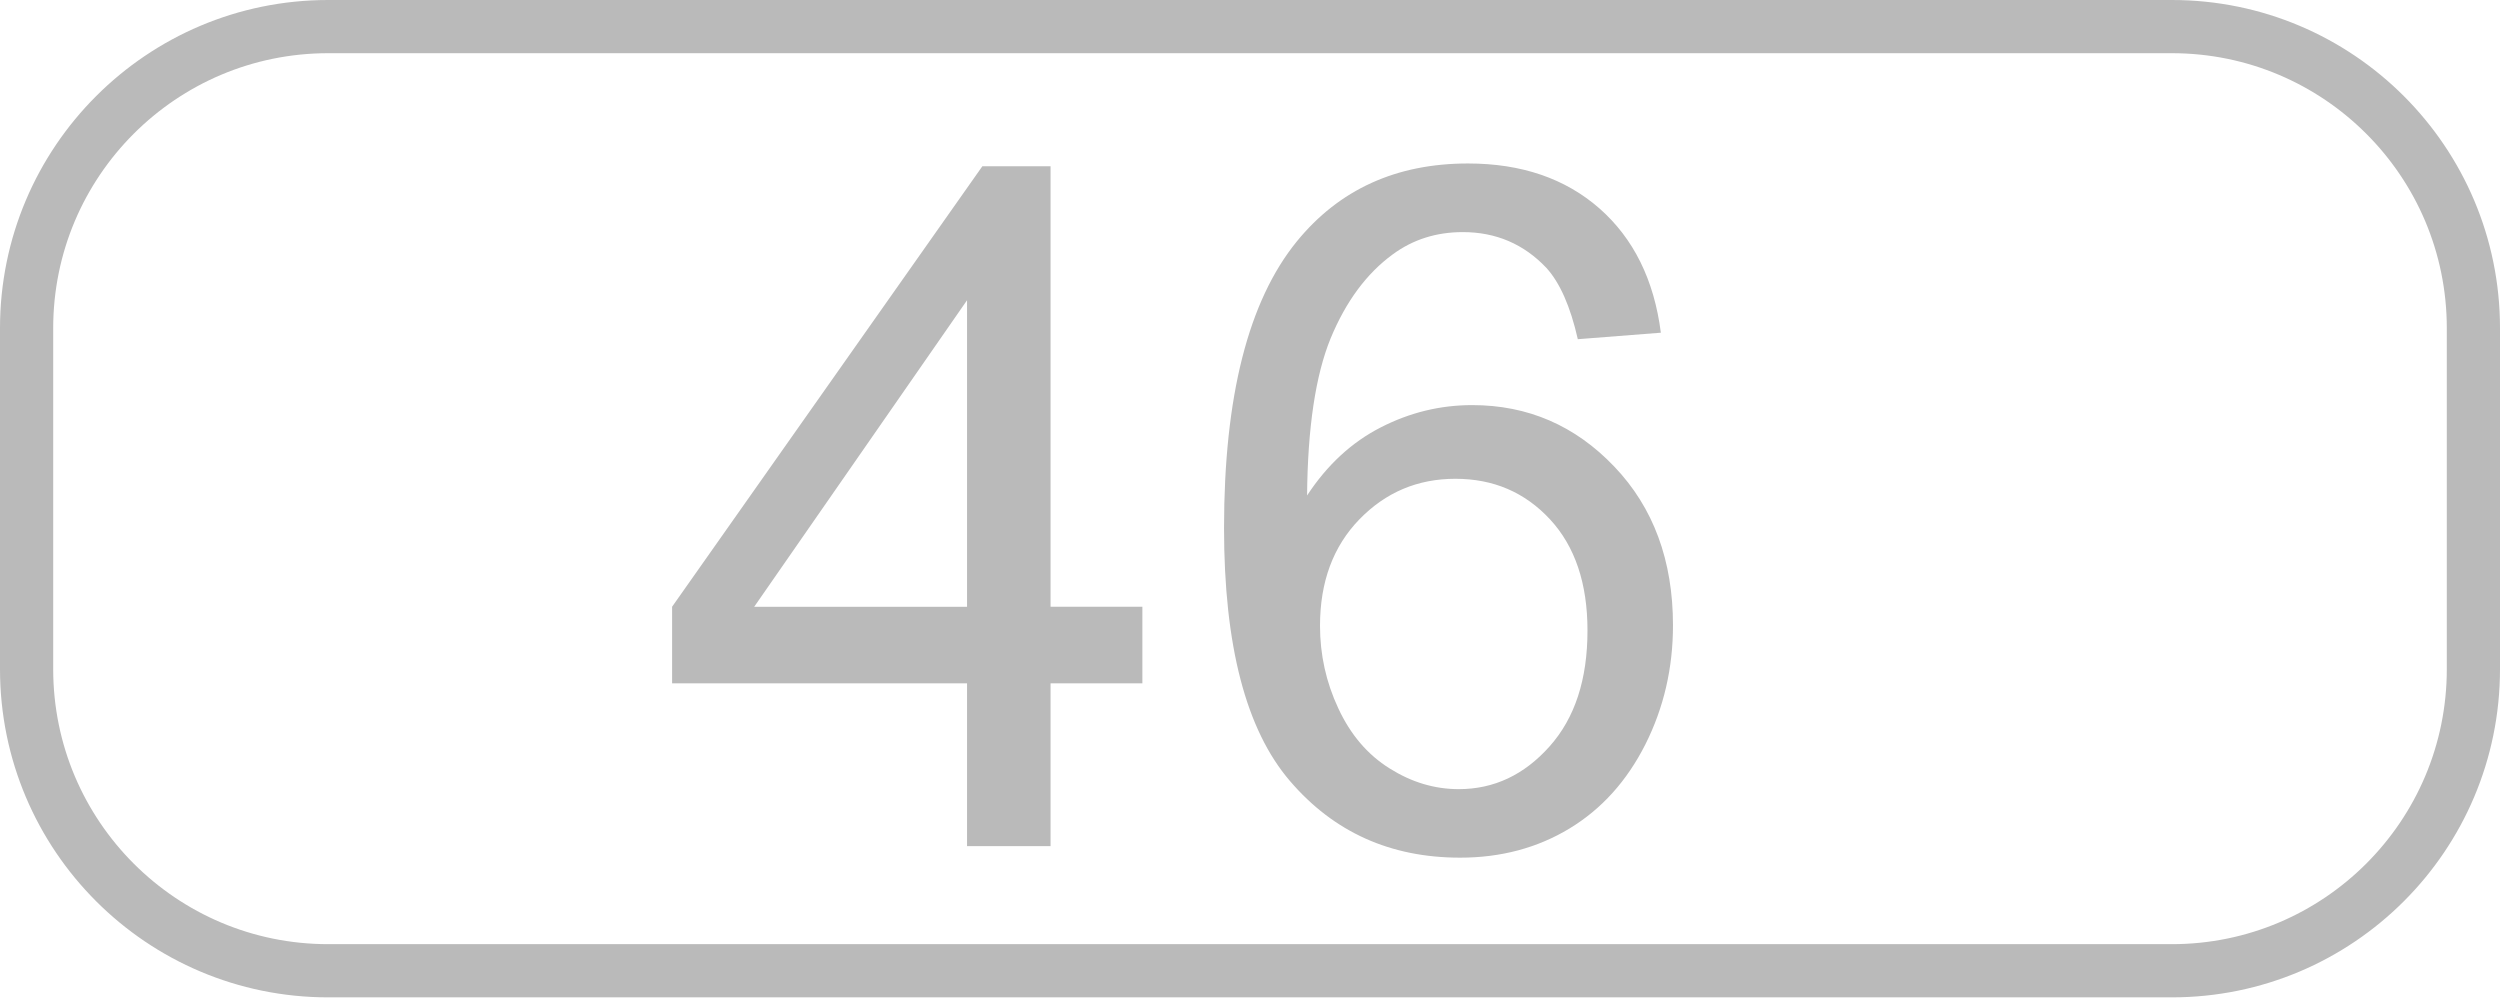
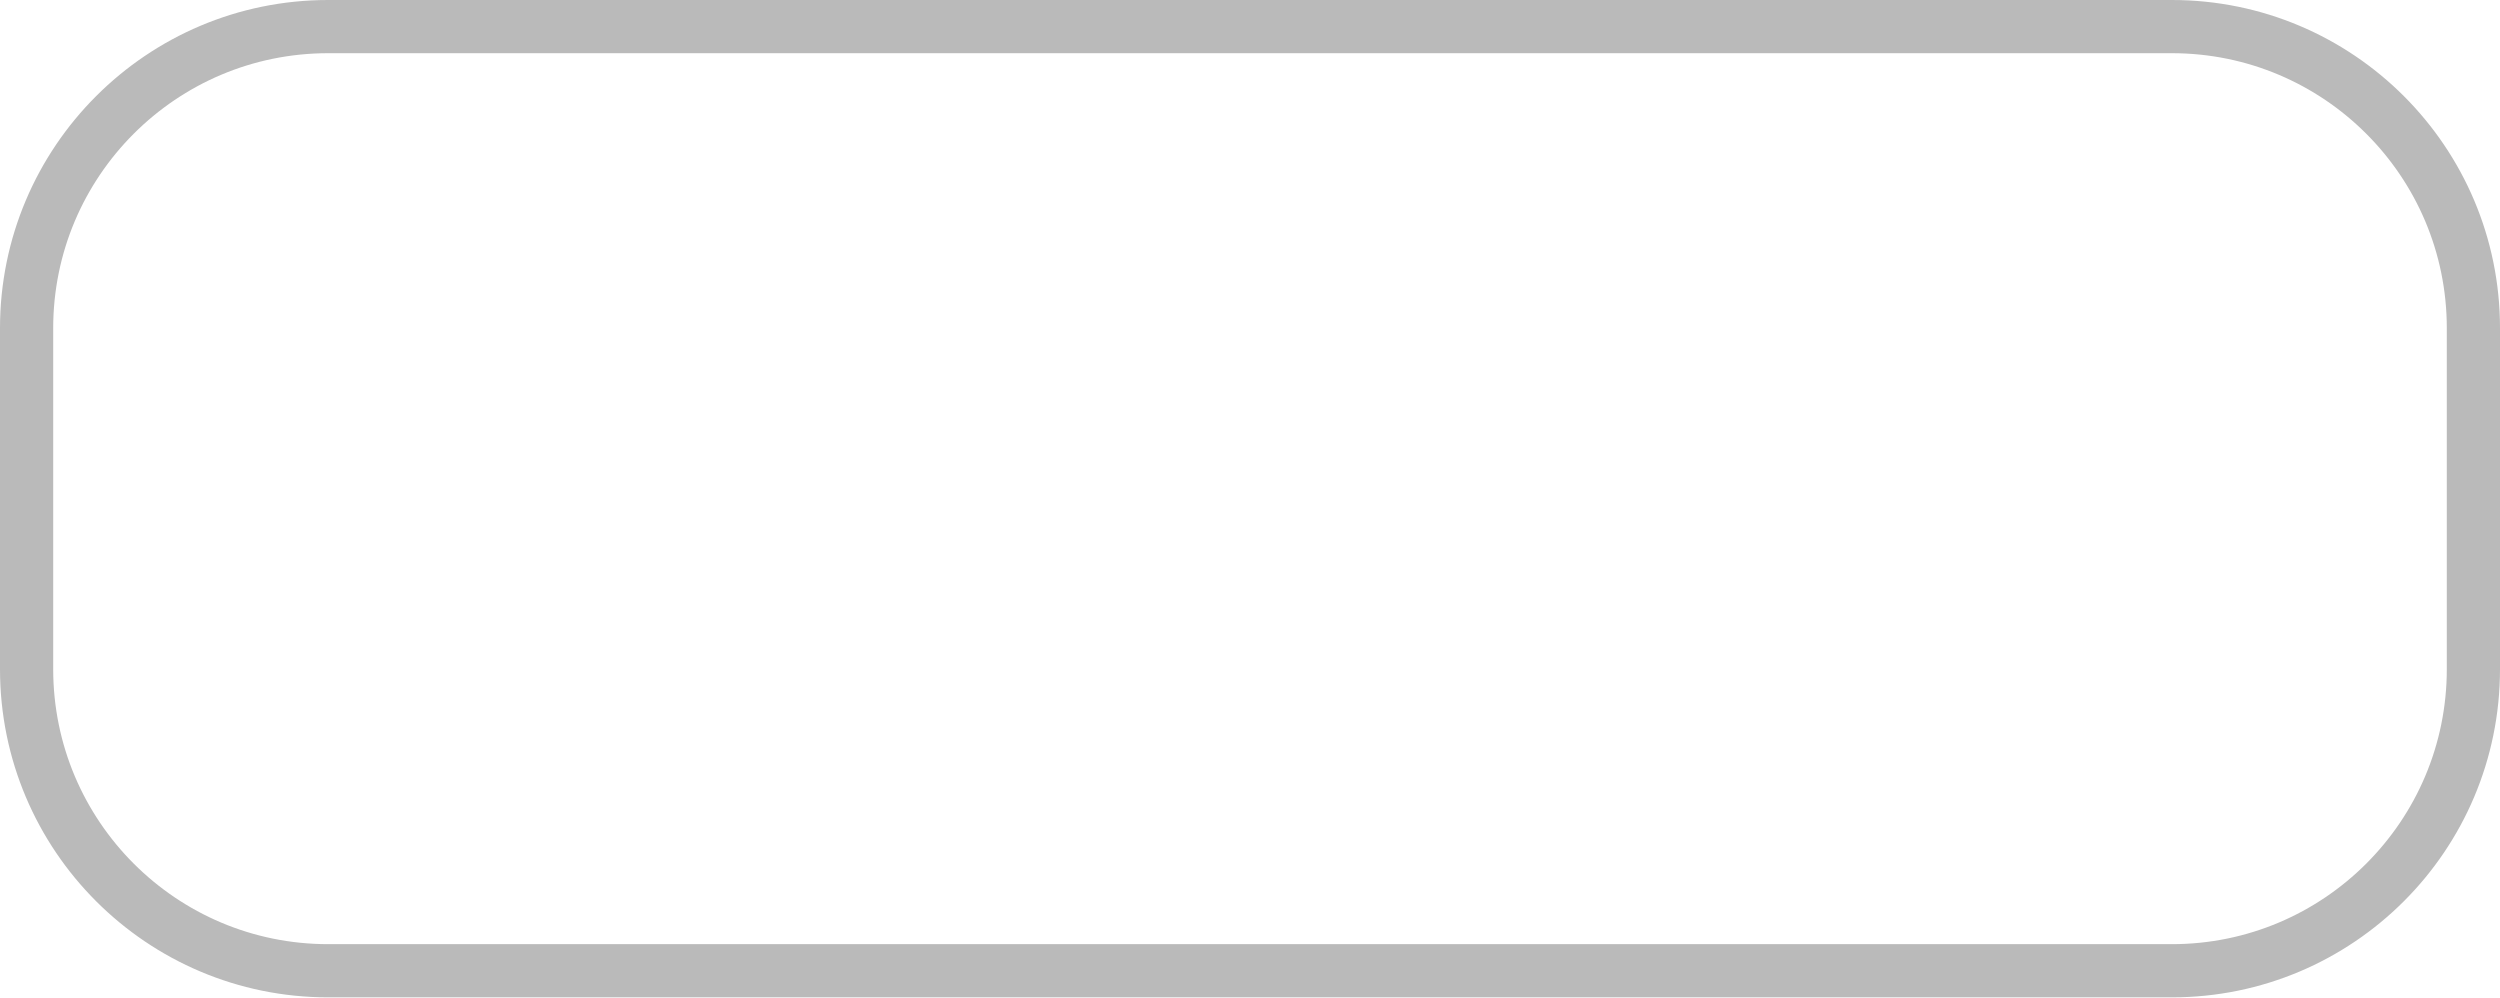
<svg xmlns="http://www.w3.org/2000/svg" version="1.1" id="Слой_1" x="0px" y="0px" width="46.994px" height="18.748px" viewBox="0 0 46.994 18.748" enable-background="new 0 0 46.994 18.748" xml:space="preserve">
  <path fill="none" stroke="#BABABA" stroke-miterlimit="10" d="M46.494,12.578c0,3.132-2.538,5.67-5.669,5.67H6.169  c-3.131,0-5.669-2.538-5.669-5.67V6.169C0.5,3.038,3.038,0.5,6.169,0.5h34.656c3.131,0,5.669,2.538,5.669,5.669V12.578z" />
-   <g>
-     <path fill="#BABABA" d="M18.178,15.905v-3.06h-5.544v-1.44l5.832-8.28h1.282v8.28h1.726v1.44h-1.726v3.06H18.178z M18.178,11.405   V5.644l-4.001,5.762H18.178z" />
-     <path fill="#BABABA" d="M31.22,6.254l-1.561,0.122c-0.139-0.616-0.338-1.063-0.592-1.342c-0.424-0.447-0.947-0.671-1.57-0.671   c-0.5,0-0.938,0.14-1.316,0.418c-0.494,0.361-0.881,0.886-1.168,1.578c-0.283,0.692-0.432,1.676-0.443,2.955   c0.377-0.575,0.84-1.002,1.387-1.281c0.545-0.279,1.115-0.418,1.717-0.418c1.045,0,1.936,0.385,2.67,1.155   c0.736,0.77,1.104,1.766,1.104,2.985c0,0.802-0.172,1.547-0.518,2.236c-0.348,0.689-0.822,1.216-1.426,1.582   s-1.291,0.549-2.057,0.549c-1.309,0-2.375-0.479-3.199-1.441c-0.827-0.963-1.239-2.548-1.239-4.756c0-2.47,0.456-4.266,1.368-5.387   c0.797-0.977,1.869-1.465,3.219-1.465c1.004,0,1.828,0.282,2.471,0.846C30.706,4.482,31.093,5.26,31.22,6.254z M24.813,11.764   c0,0.54,0.113,1.058,0.344,1.551c0.229,0.494,0.551,0.872,0.965,1.13c0.412,0.259,0.844,0.389,1.299,0.389   c0.662,0,1.23-0.268,1.707-0.803c0.477-0.534,0.713-1.261,0.713-2.179c0-0.884-0.234-1.58-0.703-2.088   C28.665,9.254,28.073,9,27.358,9c-0.709,0-1.311,0.254-1.805,0.763C25.06,10.271,24.813,10.938,24.813,11.764z" />
-   </g>
</svg>
